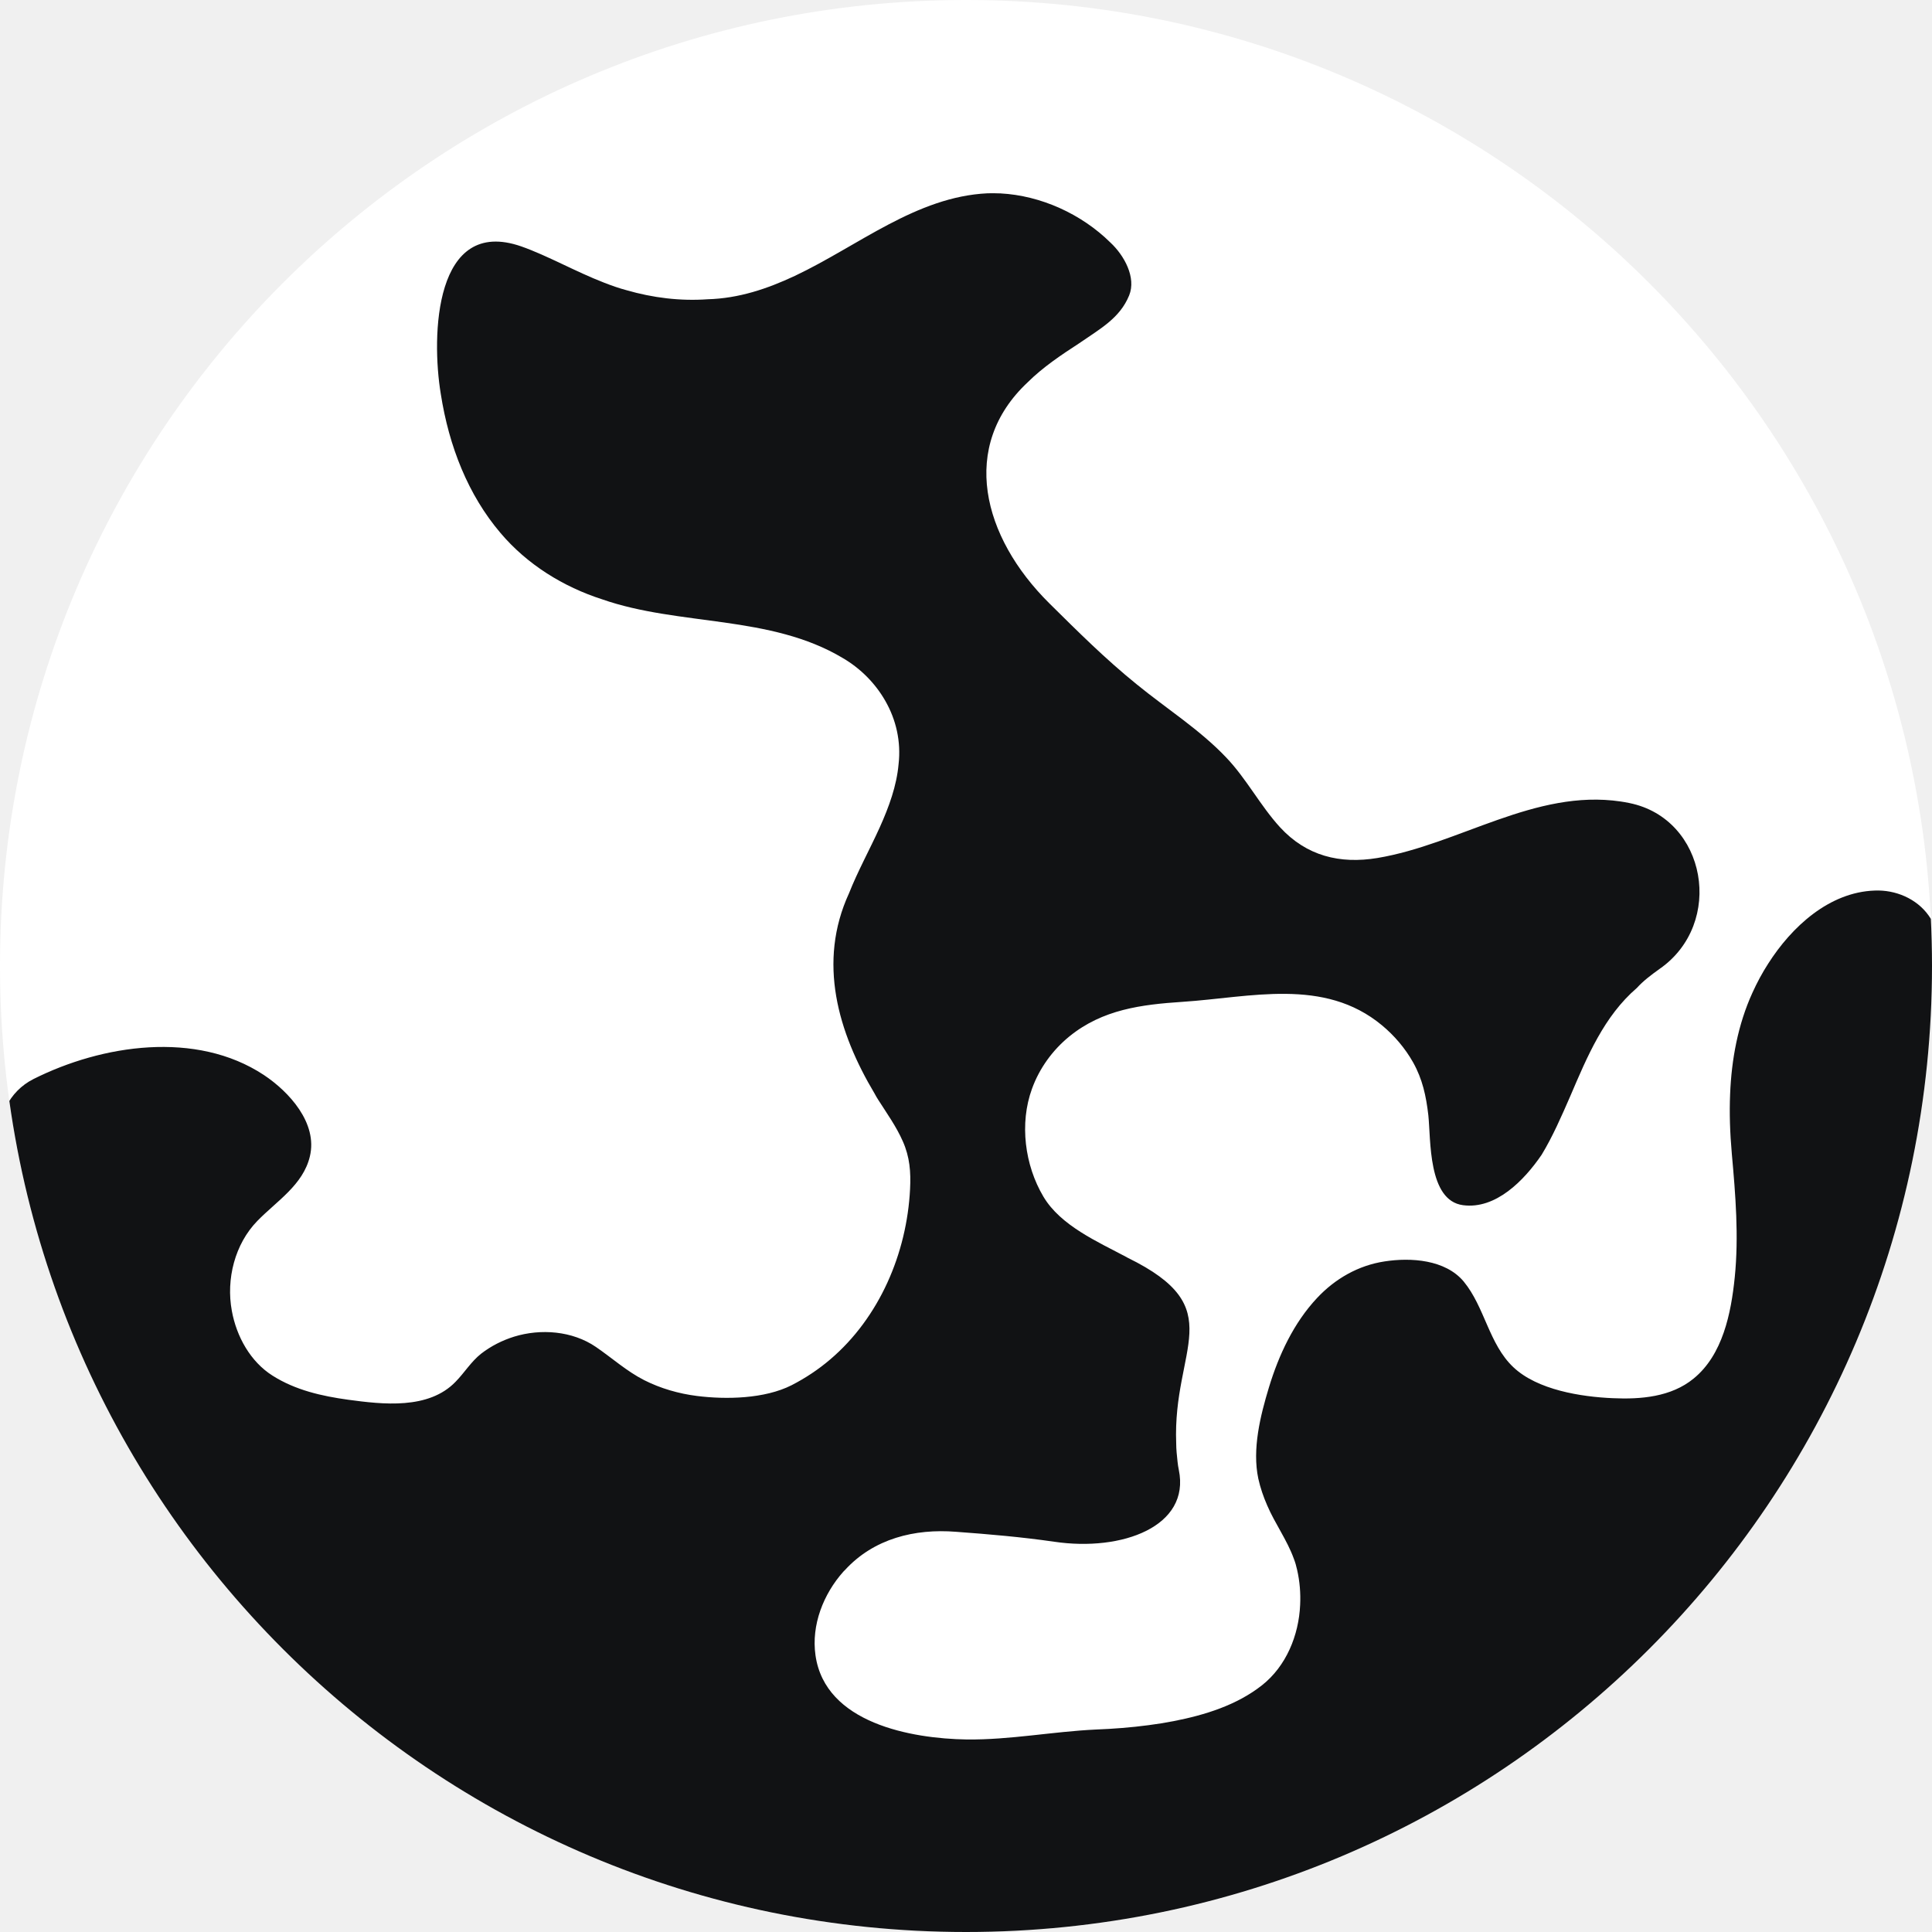
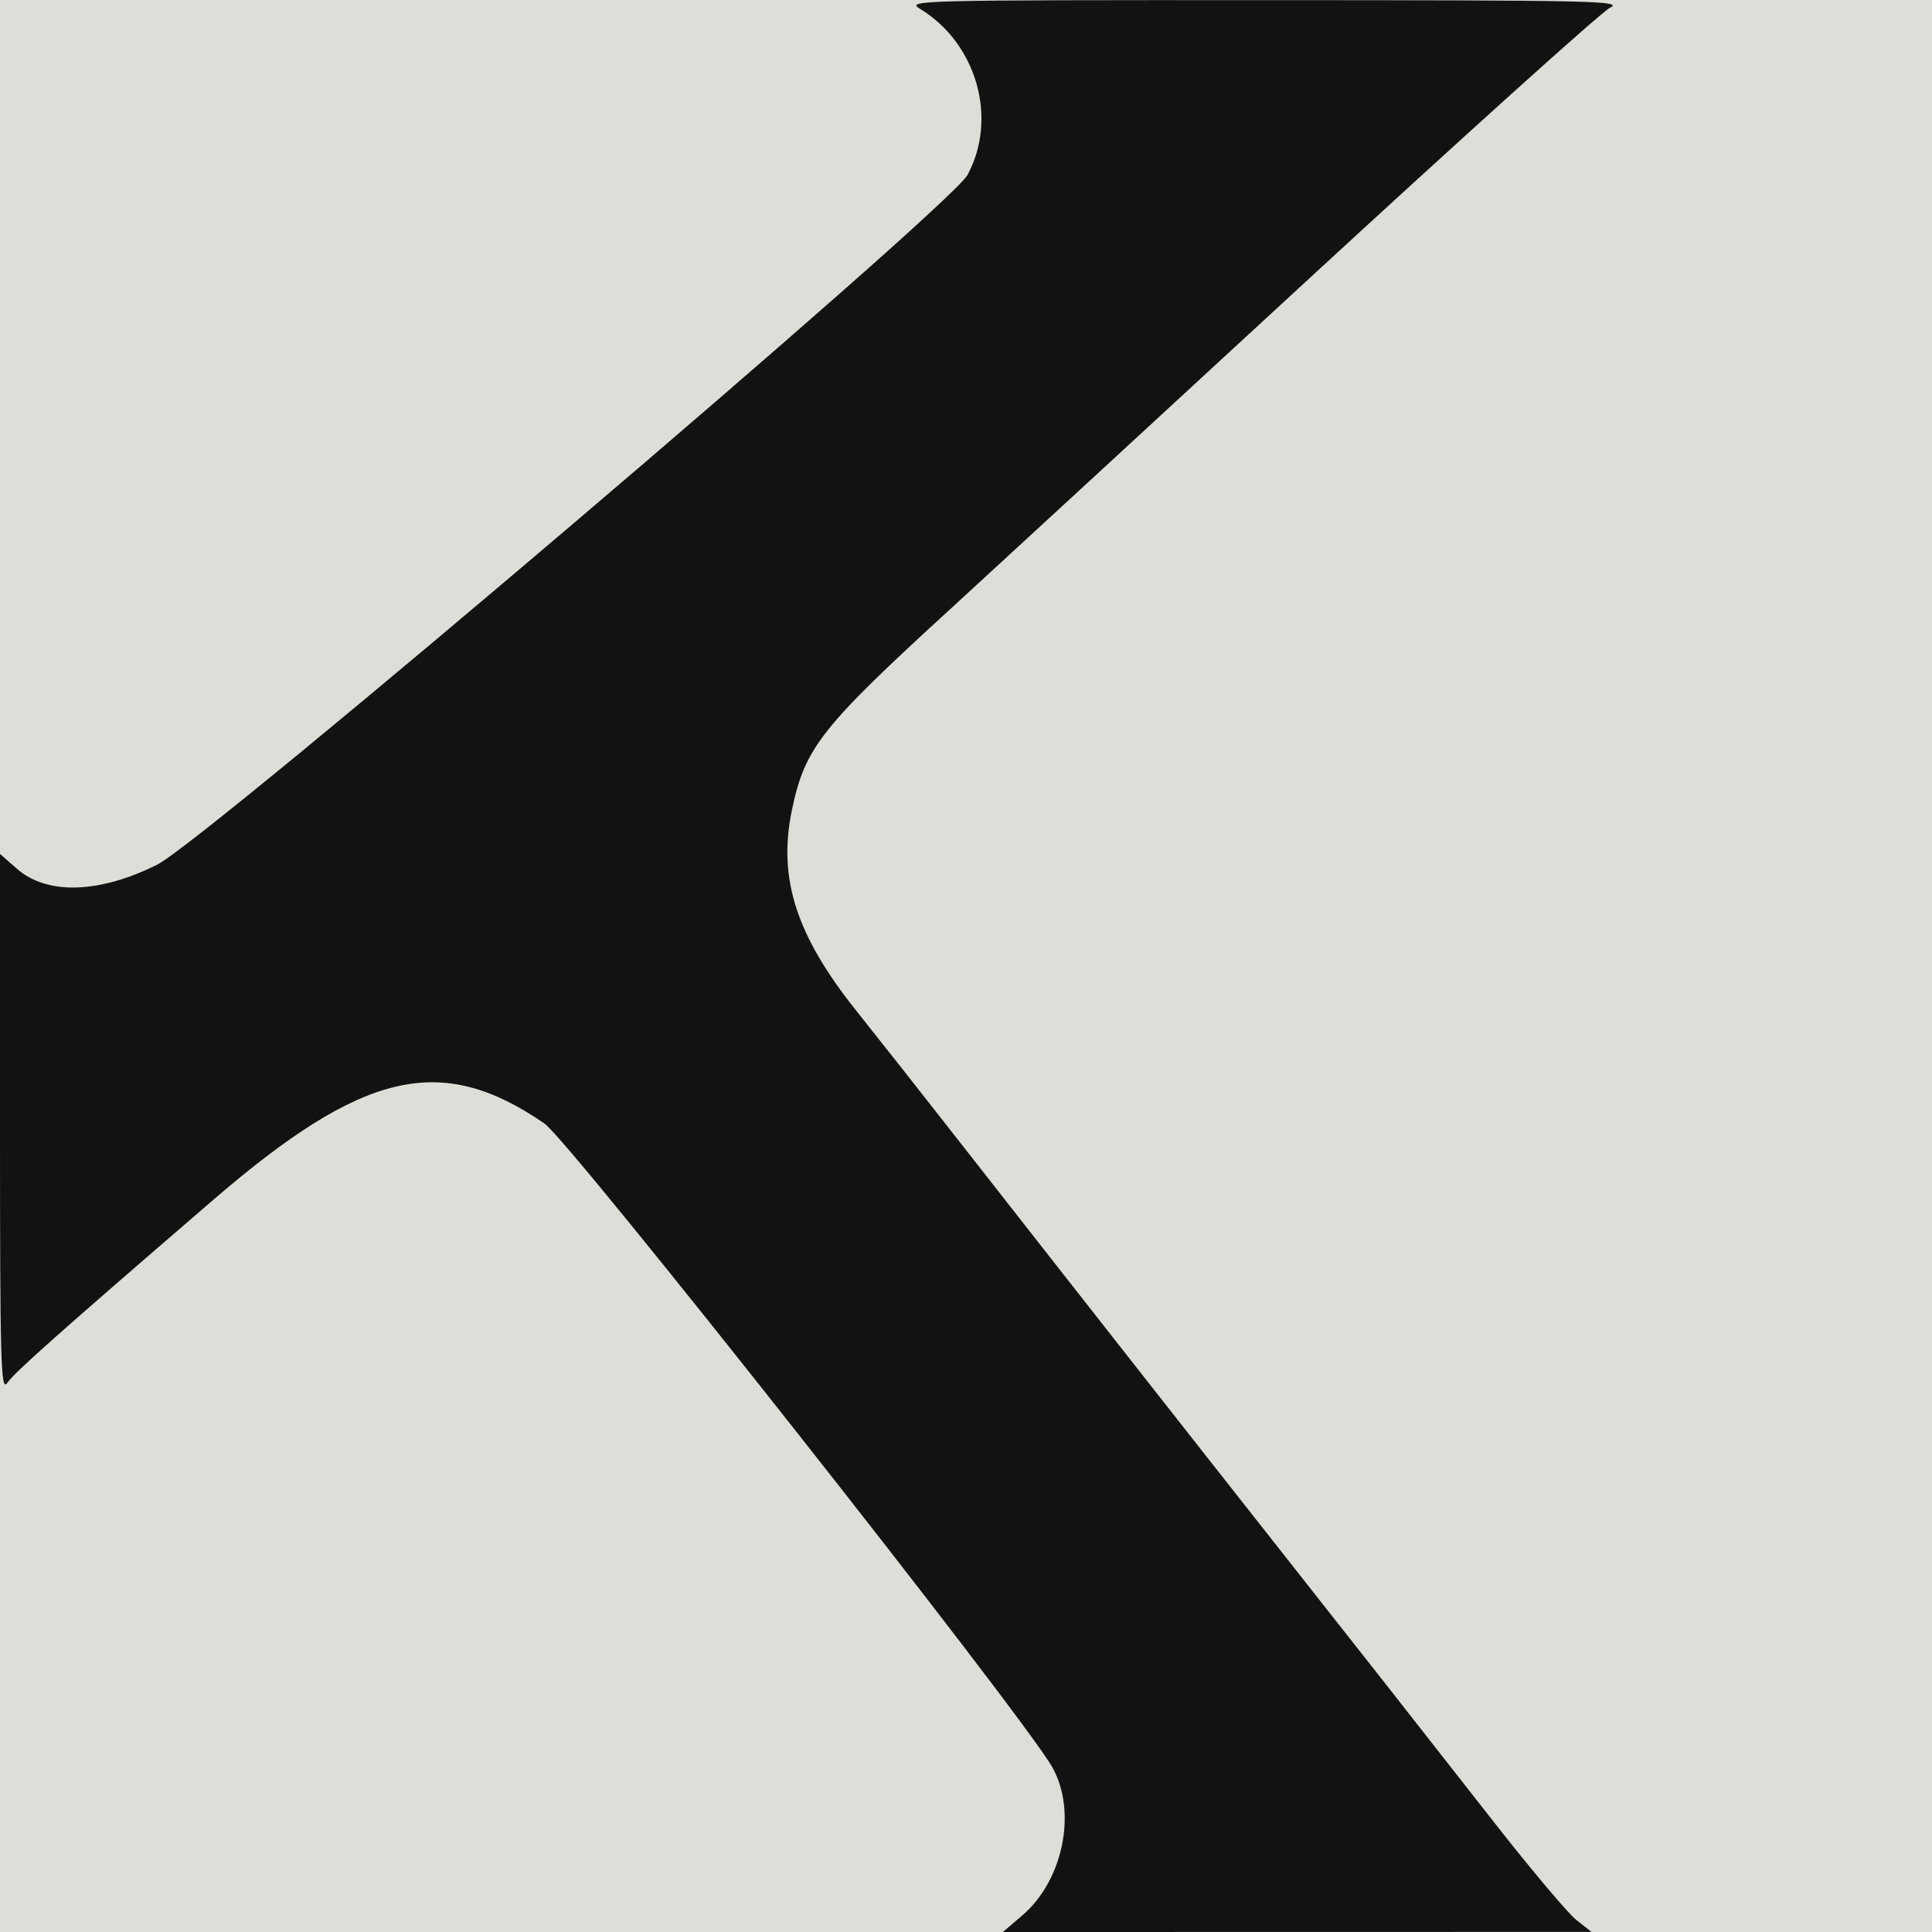
- <svg xmlns="http://www.w3.org/2000/svg" width="20" height="20" viewBox="0 0 20 20" fill="none">
-   <g clip-path="url(#clip0_40007223_890)">
-     <path d="M0 10C0 15.523 4.477 20 10 20C15.523 20 20 15.523 20 10C20 4.477 15.523 0 10 0C4.477 0 0 4.477 0 10Z" fill="white" style="fill:white;fill-opacity:1;" />
-     <path d="M20.07 10.415C20.05 10.777 20.013 11.139 19.954 11.497C19.866 12.031 19.736 12.559 19.565 13.071C19.533 13.167 19.499 13.262 19.463 13.357C19.315 13.764 19.141 14.159 18.943 14.543C18.701 15.012 18.422 15.463 18.112 15.89C18.021 16.013 17.93 16.134 17.834 16.253C17.602 16.545 17.354 16.824 17.093 17.089C16.725 17.461 16.329 17.805 15.91 18.117C15.489 18.43 15.046 18.711 14.583 18.955C14.27 19.121 13.947 19.268 13.617 19.399C13.54 19.43 13.462 19.459 13.385 19.488C13.303 19.519 13.22 19.548 13.136 19.576C13.118 19.582 13.099 19.588 13.08 19.593C13.043 19.605 13.006 19.617 12.968 19.628C12.773 19.691 12.578 19.748 12.378 19.799C12.375 19.8 12.373 19.8 12.37 19.8C12.256 19.83 12.143 19.856 12.028 19.878C11.965 19.892 11.902 19.905 11.837 19.917C11.827 19.92 11.817 19.922 11.807 19.923C11.742 19.935 11.679 19.946 11.615 19.957C11.474 19.98 11.333 20 11.191 20.016C11.165 20.019 11.141 20.022 11.116 20.025C11.06 20.032 11.005 20.037 10.948 20.043C10.931 20.044 10.913 20.047 10.895 20.047C10.86 20.051 10.824 20.054 10.786 20.057C10.727 20.062 10.668 20.066 10.608 20.069C10.532 20.073 10.457 20.078 10.381 20.079C10.334 20.081 10.288 20.082 10.241 20.083C10.221 20.083 10.199 20.083 10.179 20.083C10.142 20.085 10.106 20.085 10.069 20.085H9.913C6.892 20.085 4.122 18.686 2.25 16.484C2.199 16.423 2.148 16.361 2.098 16.299C2.085 16.284 2.072 16.268 2.061 16.252H2.059C1.059 14.998 0.34 13.497 0.012 11.855C-0.044 11.573 0.096 11.297 0.345 11.171C1.057 10.813 2.031 10.666 2.731 11.128C2.993 11.302 3.29 11.626 3.208 11.97C3.138 12.267 2.863 12.434 2.664 12.639C2.431 12.878 2.339 13.242 2.4 13.57C2.448 13.835 2.592 14.096 2.822 14.241C3.059 14.391 3.33 14.452 3.604 14.49C3.96 14.538 4.437 14.595 4.717 14.303C4.809 14.209 4.877 14.095 4.981 14.013C5.083 13.934 5.2 13.875 5.322 13.837C5.598 13.752 5.925 13.777 6.168 13.943C6.335 14.057 6.487 14.195 6.668 14.287C6.838 14.373 7.025 14.427 7.215 14.451C7.517 14.489 7.915 14.481 8.194 14.34C8.336 14.267 8.471 14.178 8.594 14.073C9.102 13.641 9.388 12.975 9.421 12.308C9.43 12.133 9.418 11.977 9.346 11.815C9.279 11.662 9.181 11.526 9.092 11.386C9.079 11.366 9.066 11.344 9.054 11.321C8.675 10.686 8.461 9.96 8.789 9.247C8.878 9.021 9.003 8.795 9.108 8.563C9.203 8.351 9.282 8.135 9.302 7.911C9.329 7.676 9.276 7.45 9.165 7.256C9.062 7.075 8.909 6.92 8.726 6.813C7.974 6.362 7.032 6.483 6.233 6.204C5.832 6.075 5.457 5.844 5.18 5.516C4.847 5.124 4.648 4.623 4.563 4.078C4.463 3.474 4.497 2.237 5.397 2.551C5.667 2.646 5.958 2.812 6.253 2.926C6.33 2.956 6.409 2.984 6.485 3.004C6.758 3.083 7.042 3.118 7.325 3.098C7.648 3.089 7.942 2.99 8.228 2.856C8.887 2.544 9.486 2.036 10.223 2.001C10.265 2 10.307 2 10.35 2.002C10.351 2.001 10.353 2.001 10.356 2.002C10.775 2.024 11.195 2.215 11.495 2.511C11.638 2.644 11.764 2.873 11.689 3.058C11.592 3.295 11.389 3.403 11.168 3.556C10.986 3.674 10.795 3.802 10.638 3.958C9.931 4.62 10.168 5.557 10.862 6.245C11.157 6.537 11.444 6.823 11.767 7.084C12.074 7.335 12.42 7.553 12.694 7.842C12.904 8.062 13.046 8.34 13.251 8.564C13.525 8.862 13.871 8.946 14.259 8.882C15.104 8.741 15.89 8.166 16.777 8.297C16.807 8.302 16.837 8.306 16.867 8.313C17.668 8.475 17.856 9.56 17.18 10.03C17.09 10.094 17.008 10.157 16.945 10.227C16.605 10.519 16.431 10.937 16.256 11.346C16.164 11.557 16.073 11.766 15.959 11.954C15.776 12.222 15.483 12.521 15.145 12.476C14.78 12.428 14.813 11.796 14.786 11.544C14.763 11.346 14.726 11.172 14.628 10.997C14.545 10.85 14.434 10.72 14.305 10.613C13.705 10.116 12.944 10.325 12.241 10.371C11.818 10.399 11.414 10.449 11.07 10.729C10.897 10.87 10.76 11.058 10.683 11.271C10.552 11.63 10.608 12.062 10.801 12.387C10.98 12.689 11.365 12.855 11.661 13.013C11.665 13.016 11.669 13.017 11.673 13.02C12.746 13.545 12.137 13.945 12.176 14.942C12.176 15.004 12.183 15.066 12.19 15.132C12.193 15.159 12.197 15.189 12.203 15.216C12.324 15.801 11.617 16.064 10.914 15.96C10.575 15.911 10.238 15.882 9.896 15.857C9.47 15.823 9.046 15.927 8.748 16.252C8.742 16.258 8.736 16.264 8.731 16.269C8.524 16.501 8.397 16.822 8.442 17.136C8.542 17.839 9.434 17.998 10.007 18.007C10.456 18.012 10.898 17.925 11.345 17.904C11.527 17.897 11.708 17.883 11.889 17.859C11.976 17.848 12.062 17.834 12.15 17.817C12.472 17.754 12.803 17.652 13.065 17.445C13.314 17.248 13.445 16.93 13.459 16.614C13.465 16.494 13.455 16.37 13.428 16.252C13.419 16.211 13.408 16.172 13.393 16.134C13.324 15.943 13.198 15.771 13.118 15.584C13.079 15.495 13.047 15.402 13.026 15.307C12.961 15.001 13.047 14.655 13.136 14.362C13.238 14.026 13.393 13.694 13.634 13.437C13.821 13.237 14.062 13.099 14.334 13.058C14.605 13.016 14.962 13.039 15.152 13.266C15.371 13.532 15.413 13.914 15.666 14.153C15.915 14.389 16.368 14.46 16.696 14.474C16.984 14.487 17.299 14.462 17.532 14.271C17.834 14.025 17.92 13.595 17.958 13.223C18.001 12.798 17.966 12.369 17.928 11.947C17.908 11.723 17.902 11.519 17.91 11.329C17.924 10.968 17.991 10.606 18.141 10.277C18.188 10.173 18.242 10.072 18.304 9.976C18.547 9.594 18.936 9.235 19.407 9.219C19.622 9.21 19.84 9.302 19.965 9.477C19.99 9.512 20.01 9.55 20.027 9.59C20.133 9.848 20.086 10.144 20.07 10.414V10.415Z" fill="#111214" style="fill:#111214;fill:color(display-p3 0.067 0.071 0.078);fill-opacity:1;" />
-   </g>
-   <defs>
-     <clipPath id="clip0_40007223_890">
-       <rect width="20" height="20" rx="10" fill="white" style="fill:white;fill-opacity:1;" />
-     </clipPath>
-   </defs>
+ <svg xmlns="http://www.w3.org/2000/svg" width="400" height="400" viewBox="0 0 400 400" fill="none">
+   <path fill-rule="evenodd" clip-rule="evenodd" d="M0 200V400H200H400V200V0H200H0V200Z" fill="#DEDDD8" />
+   <path fill-rule="evenodd" clip-rule="evenodd" d="M190.5 1.838C202.211 8.98 206.638 24.491 200.313 36.219C196.693 42.929 42.775 173.928 32.5 179.043C20.482 185.025 9.715 185.324 3.479 179.848L0 176.794V232.62C0 282.317 0.163 288.213 1.487 286.323C3.054 284.086 12.021 276.118 44 248.548C75.252 221.605 91.31 217.88 112.718 232.61C118.033 236.267 211.961 355.327 217.887 365.919C223.02 375.093 220.139 389.302 211.678 396.545L207.64 400.001L268.57 399.99L329.5 399.979L326.357 397.501C324.628 396.138 316.958 387.03 309.313 377.262C292.795 356.155 281.638 341.956 265.104 321.001C249.537 301.271 218.704 262.006 199.536 237.501C191.361 227.051 181.351 214.345 177.291 209.266C164.846 193.697 161.025 181.823 163.941 167.782C166.636 154.807 169.94 150.619 197 125.874C202.775 120.593 235.089 90.83 268.809 59.733C302.529 28.636 331.554 2.485 333.309 1.62C336.241 0.174 330.462 0.045 262 0.028C189.391 0.009 187.576 0.055 190.5 1.838Z" fill="#121212" />
</svg>
